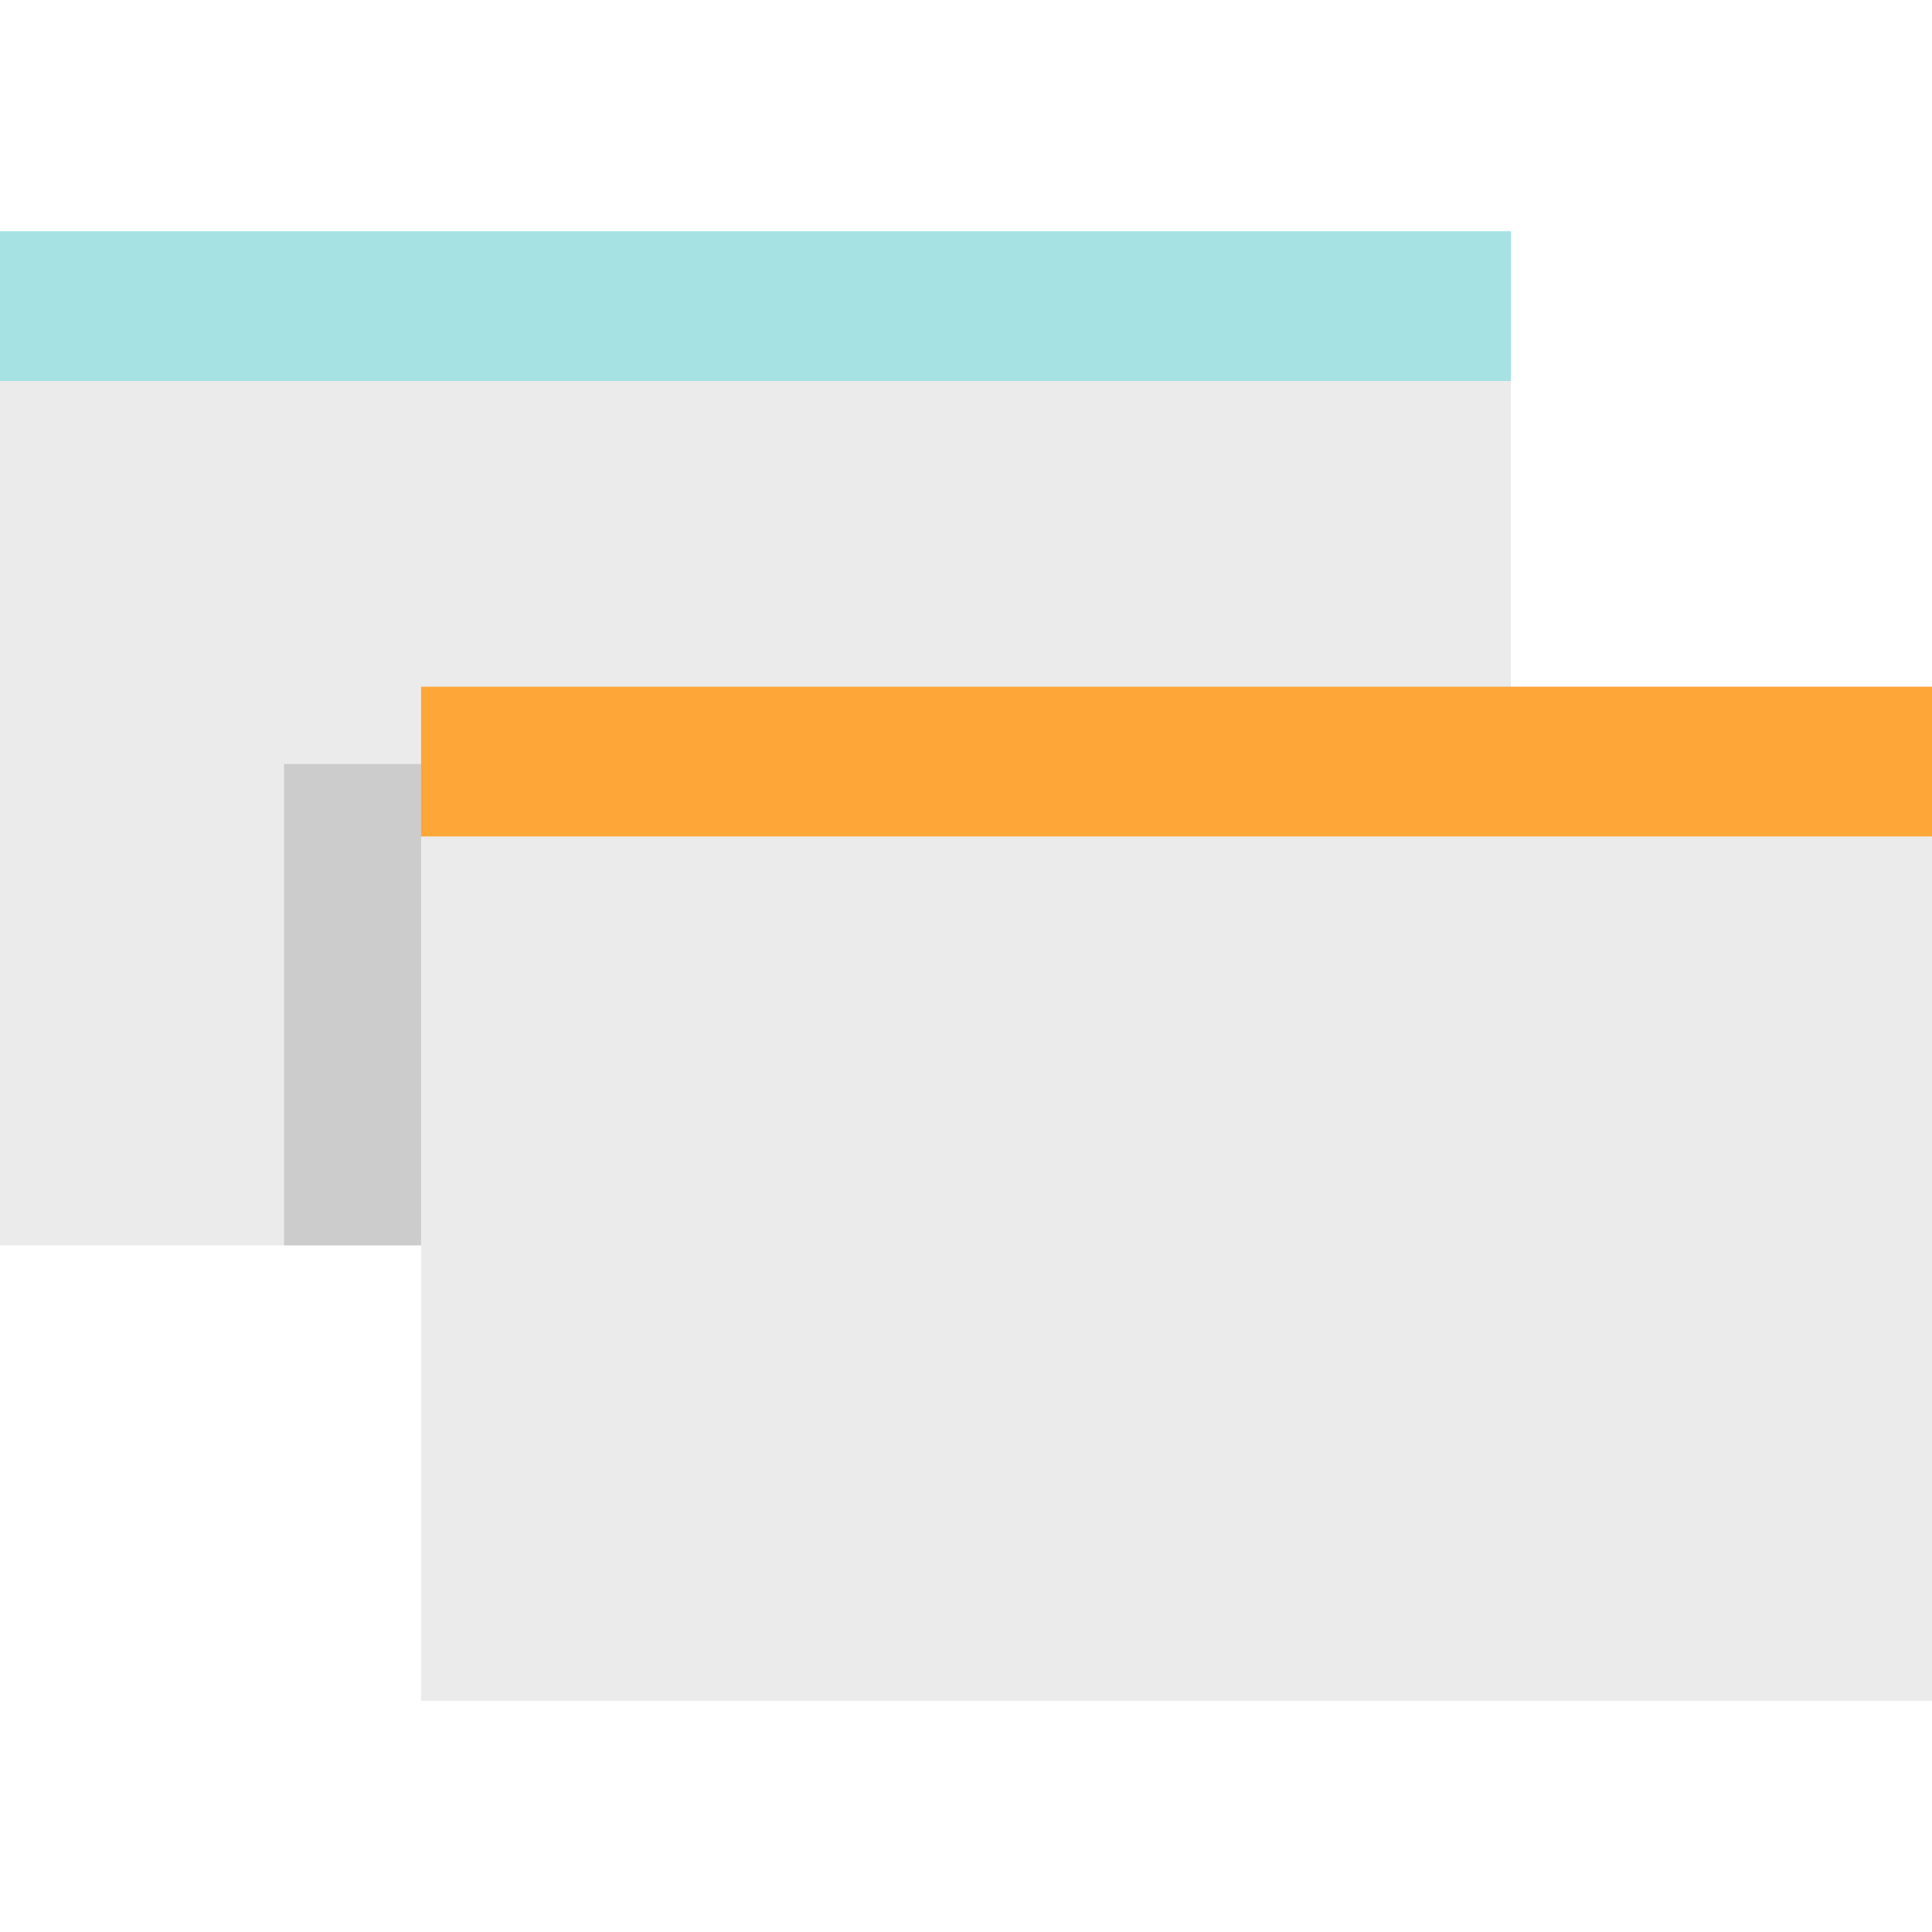
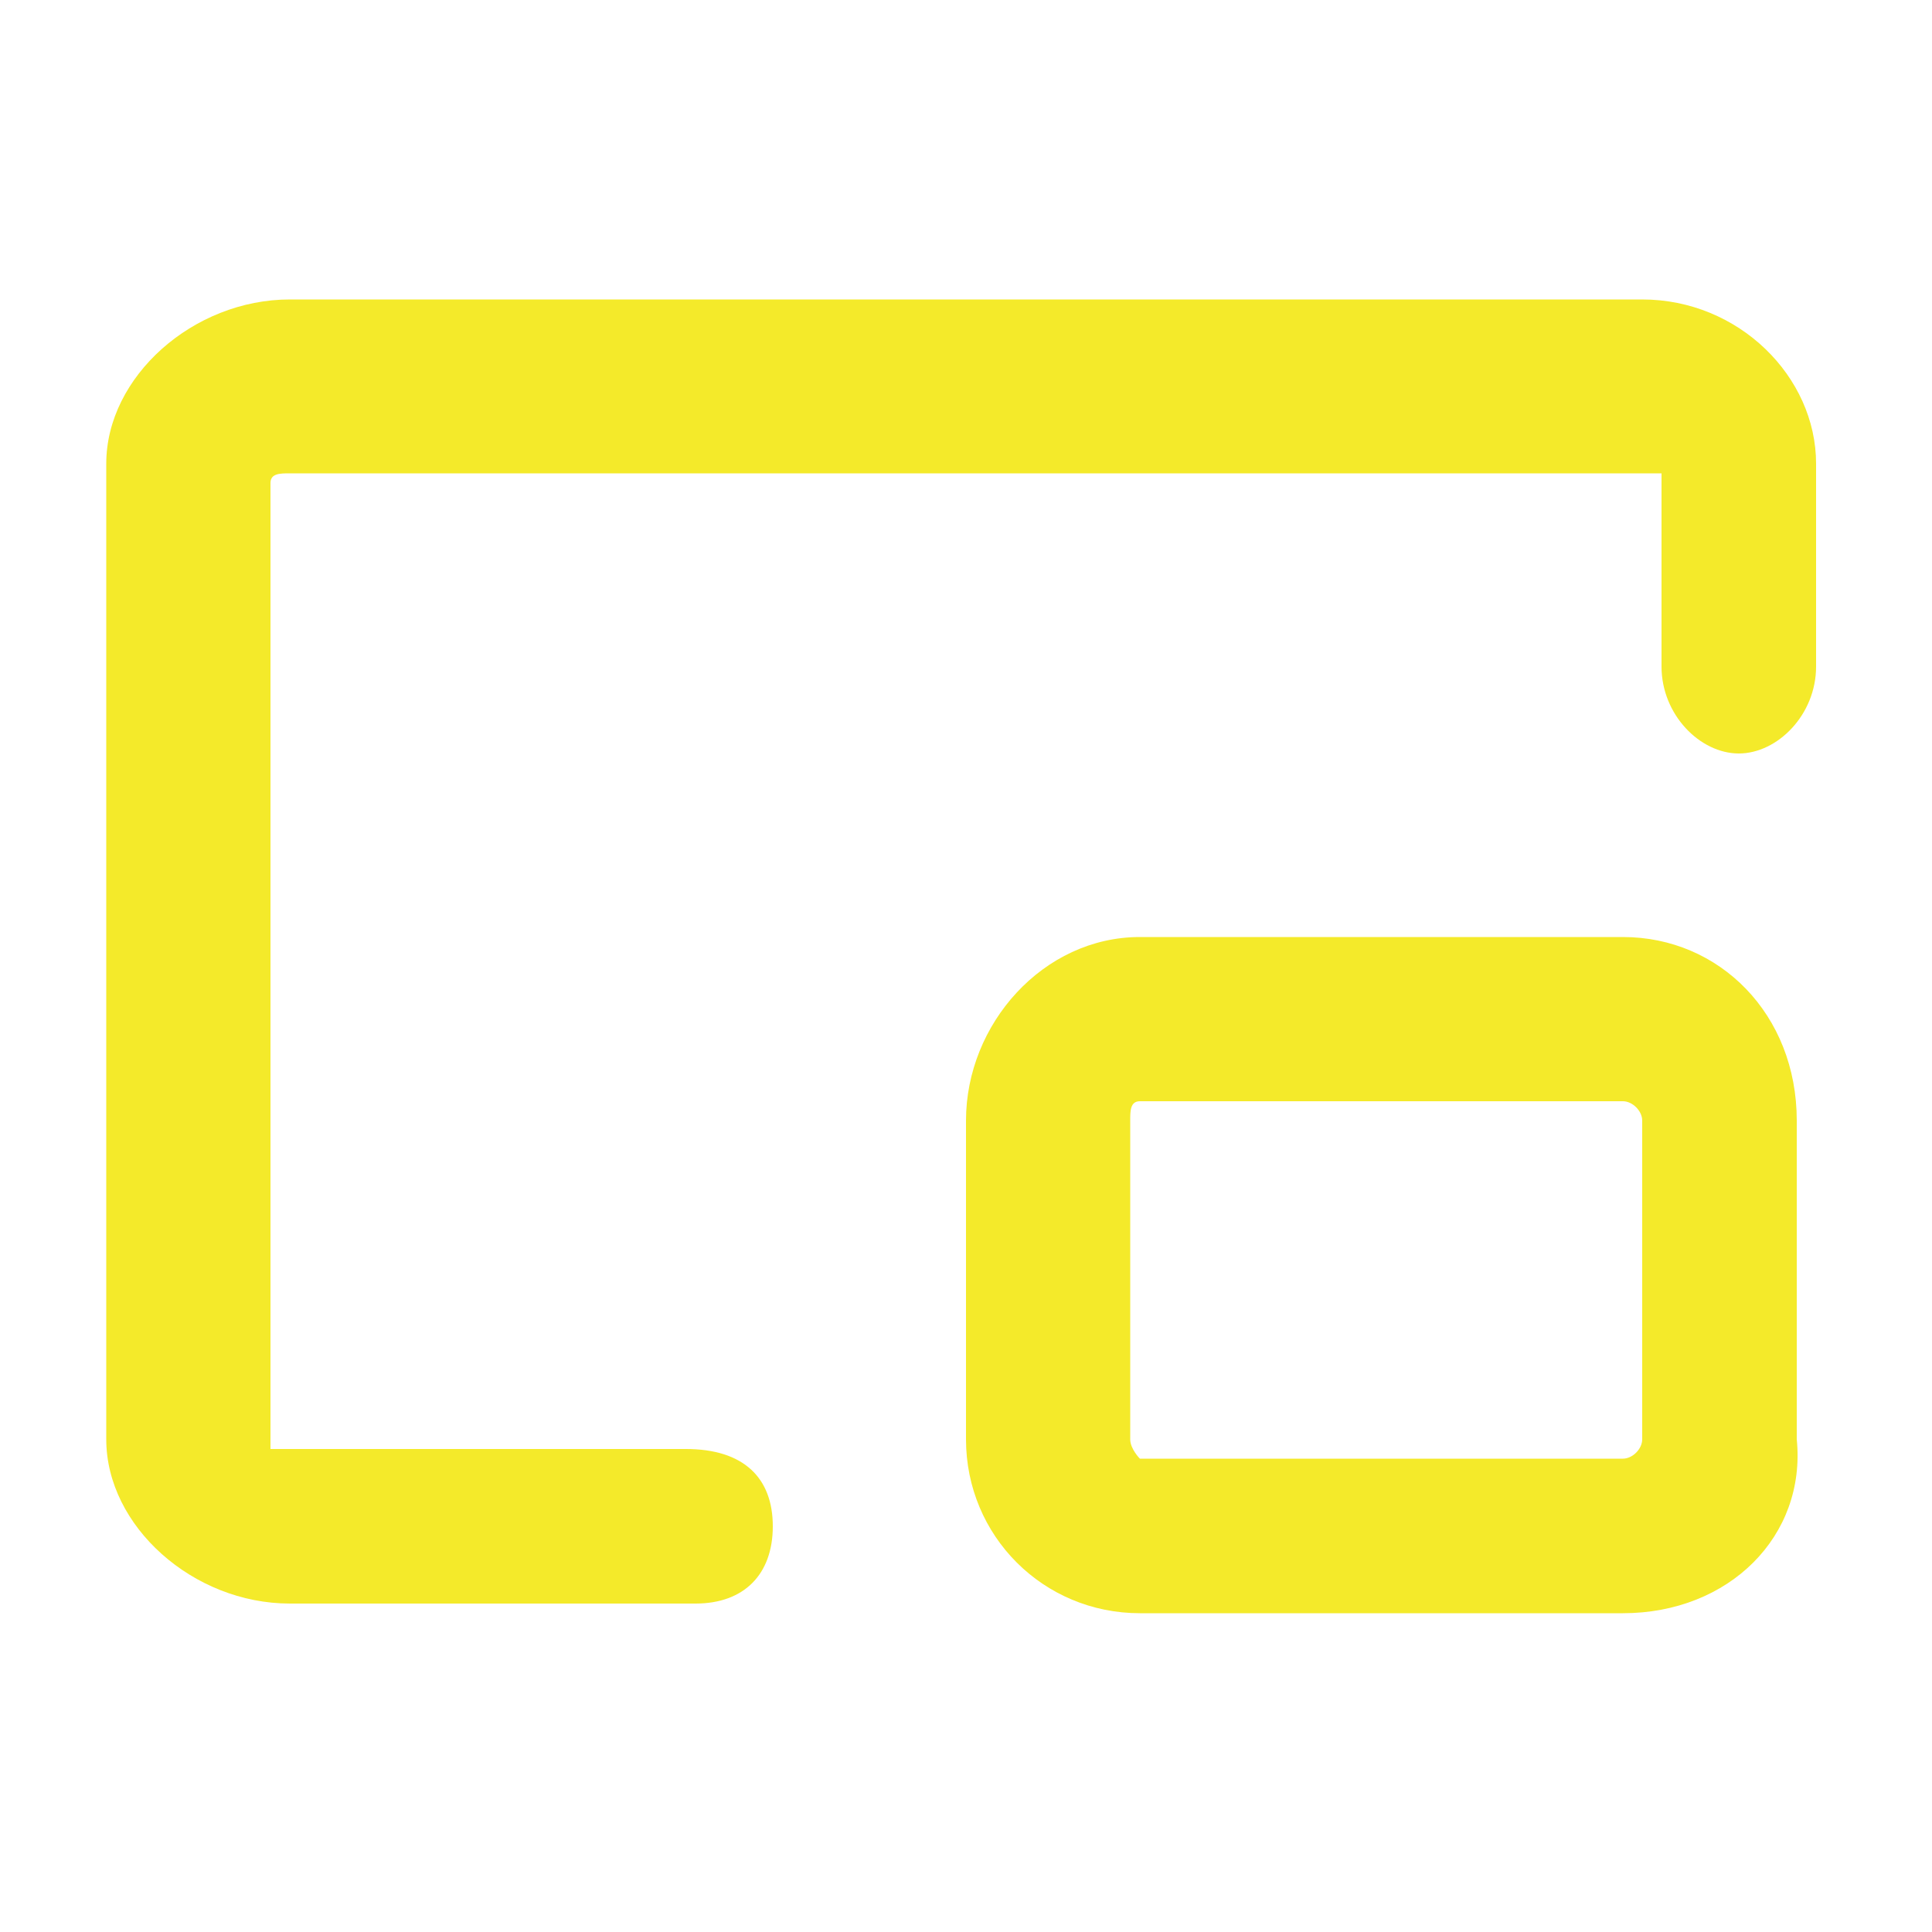
- <svg xmlns="http://www.w3.org/2000/svg" version="1.1" id="Capa_1" x="0px" y="0px" viewBox="0 0 512 512" style="enable-background:new 0 0 512 512;" xml:space="preserve">
-   <polygon style="fill:#EBEBEB;" points="400.394,100.964 400.405,330.017 0,330.016 0,100.964 201.859,84.265 " />
-   <rect y="61.28" style="fill:#A6E2E3;" width="400.39" height="39.684" />
-   <polygon style="fill:#CCCCCC;" points="75.275,202.48 75.275,242.165 75.275,330.017 400.405,330.017 400.399,202.48   364.075,202.48 " />
-   <polygon style="fill:#EBEBEB;" points="512,221.668 512,450.72 111.594,450.72 111.594,330.016 111.594,221.668 311.797,203.596 " />
-   <polygon style="fill:#FFA638;" points="512,181.983 512,221.668 111.594,221.668 111.594,181.983 400.394,181.983 " />
+ <svg xmlns="http://www.w3.org/2000/svg" t="1577242894203" class="icon" viewBox="0 0 1024 1024" version="1.1" p-id="2230" width="1000" height="1000">
+   <defs>
+     <style type="text/css" />
+   </defs>
+   <path d="M368.64 849.92H153.6c-51.2 0-97.28-40.96-97.28-87.04V245.76c0-46.08 46.08-87.04 97.28-87.04h716.8c51.2 0 92.16 40.96 92.16 87.04v107.52c0 25.6-20.48 46.08-40.96 46.08s-40.96-20.48-40.96-46.08v-102.4H153.6c-5.12 0-10.24 0-10.24 5.12v512h220.16c30.72 0 46.08 15.36 46.08 40.96s-15.36 40.96-40.96 40.96z" p-id="2231" fill="#f4ea2a" />
+   <path d="M860.16 855.04h-256c-51.2 0-92.16-40.96-92.16-92.16V593.92c0-51.2 40.96-97.28 92.16-97.28h256c51.2 0 92.16 40.96 92.16 97.28v168.96c5.12 51.2-35.84 92.16-92.16 92.16z m-256-271.36c-5.12 0-5.12 5.12-5.12 10.24v168.96c0 5.12 5.12 10.24 5.12 10.24h256c5.12 0 10.24-5.12 10.24-10.24V593.92c0-5.12-5.12-10.24-10.24-10.24h-256z" p-id="2232" fill="#f4ea2a" />
</svg>
